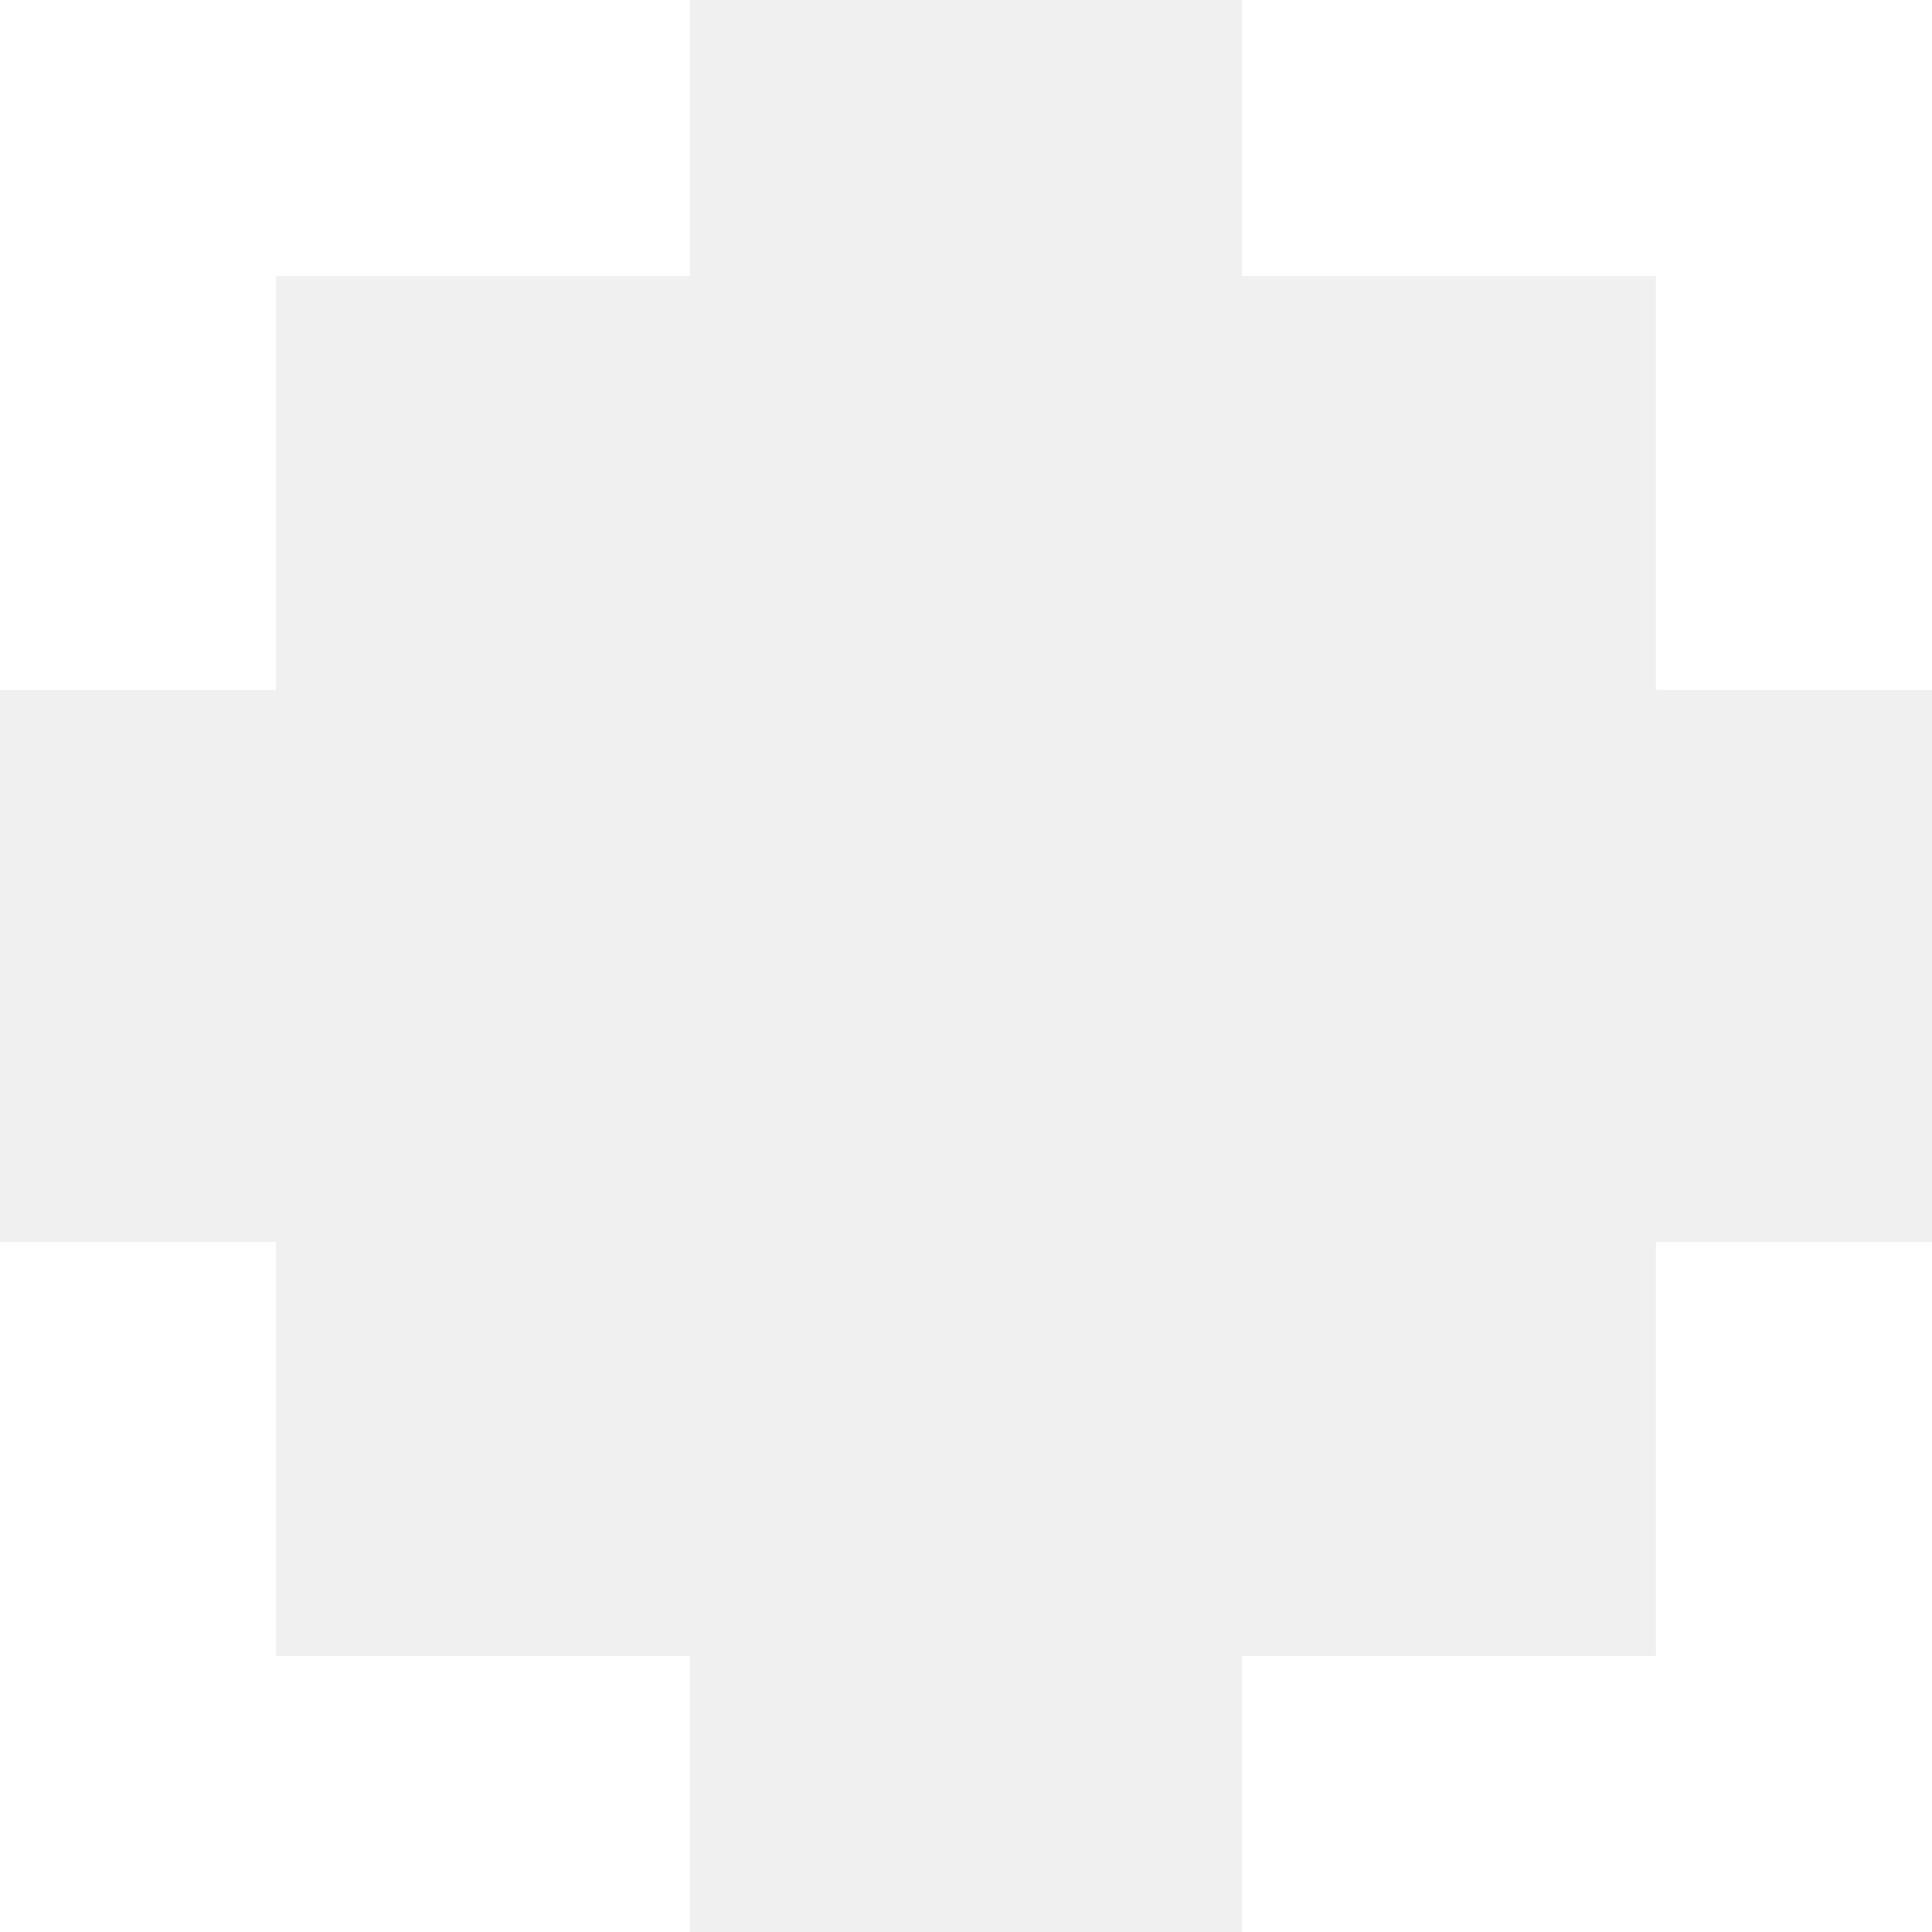
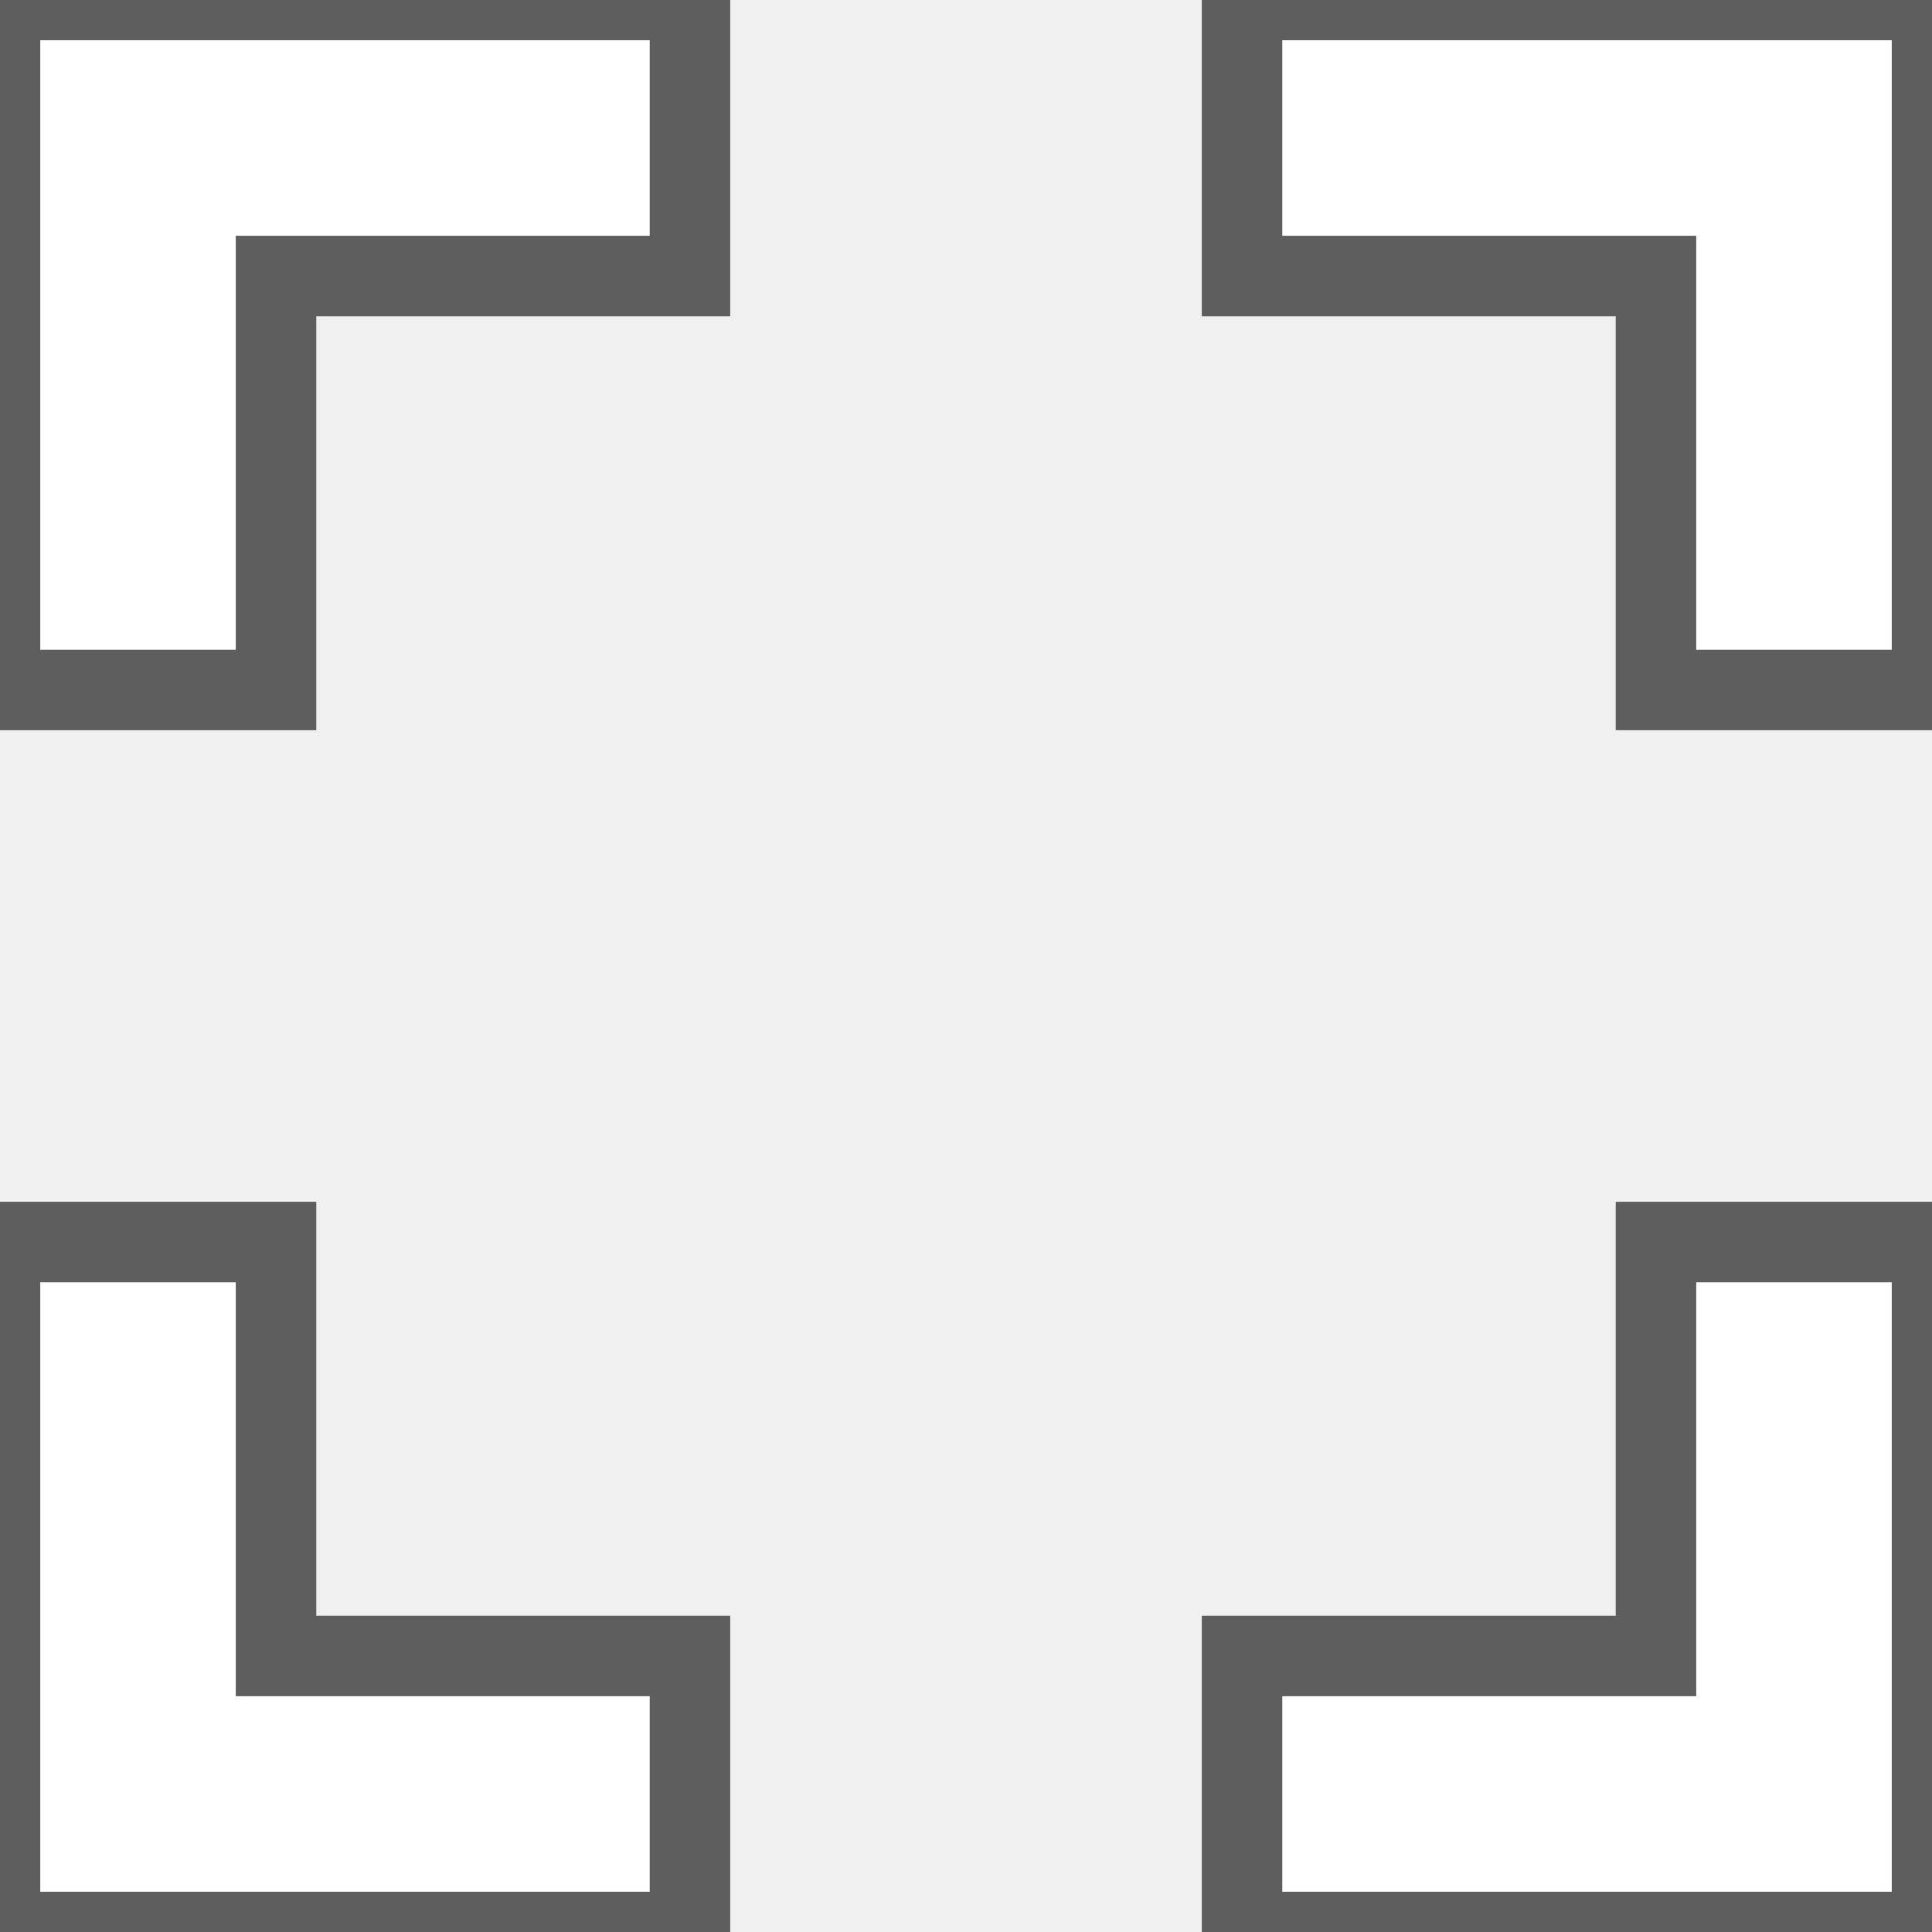
<svg xmlns="http://www.w3.org/2000/svg" width="24px" height="24px" viewBox="0 0 24 24" version="1.1">
  <defs />
-   <g id="Page-1" stroke="none" stroke-width="1" fill="none" fill-rule="evenodd">
+   <g id="Page-1" stroke="#5E5E5E" stroke-width="1" fill="none" fill-rule="evenodd">
    <g id="Parliament-Thumbs" transform="translate(-1286, -288)" fill-rule="nonzero" fill="#ffffff">
      <path d="M1289.429,303.429 L1286,303.429 L1286,312 L1294.571,312 L1294.571,308.571 L1289.429,308.571 L1289.429,303.429 Z M1286,296.571 L1289.429,296.571 L1289.429,291.429 L1294.571,291.429 L1294.571,288 L1286,288 L1286,296.571 Z M1306.571,308.571 L1301.429,308.571 L1301.429,312 L1310,312 L1310,303.429 L1306.571,303.429 L1306.571,308.571 Z M1301.429,288 L1301.429,291.429 L1306.571,291.429 L1306.571,296.571 L1310,296.571 L1310,288 L1301.429,288 Z" id="Shape-Copy-4" />
    </g>
  </g>
</svg>
